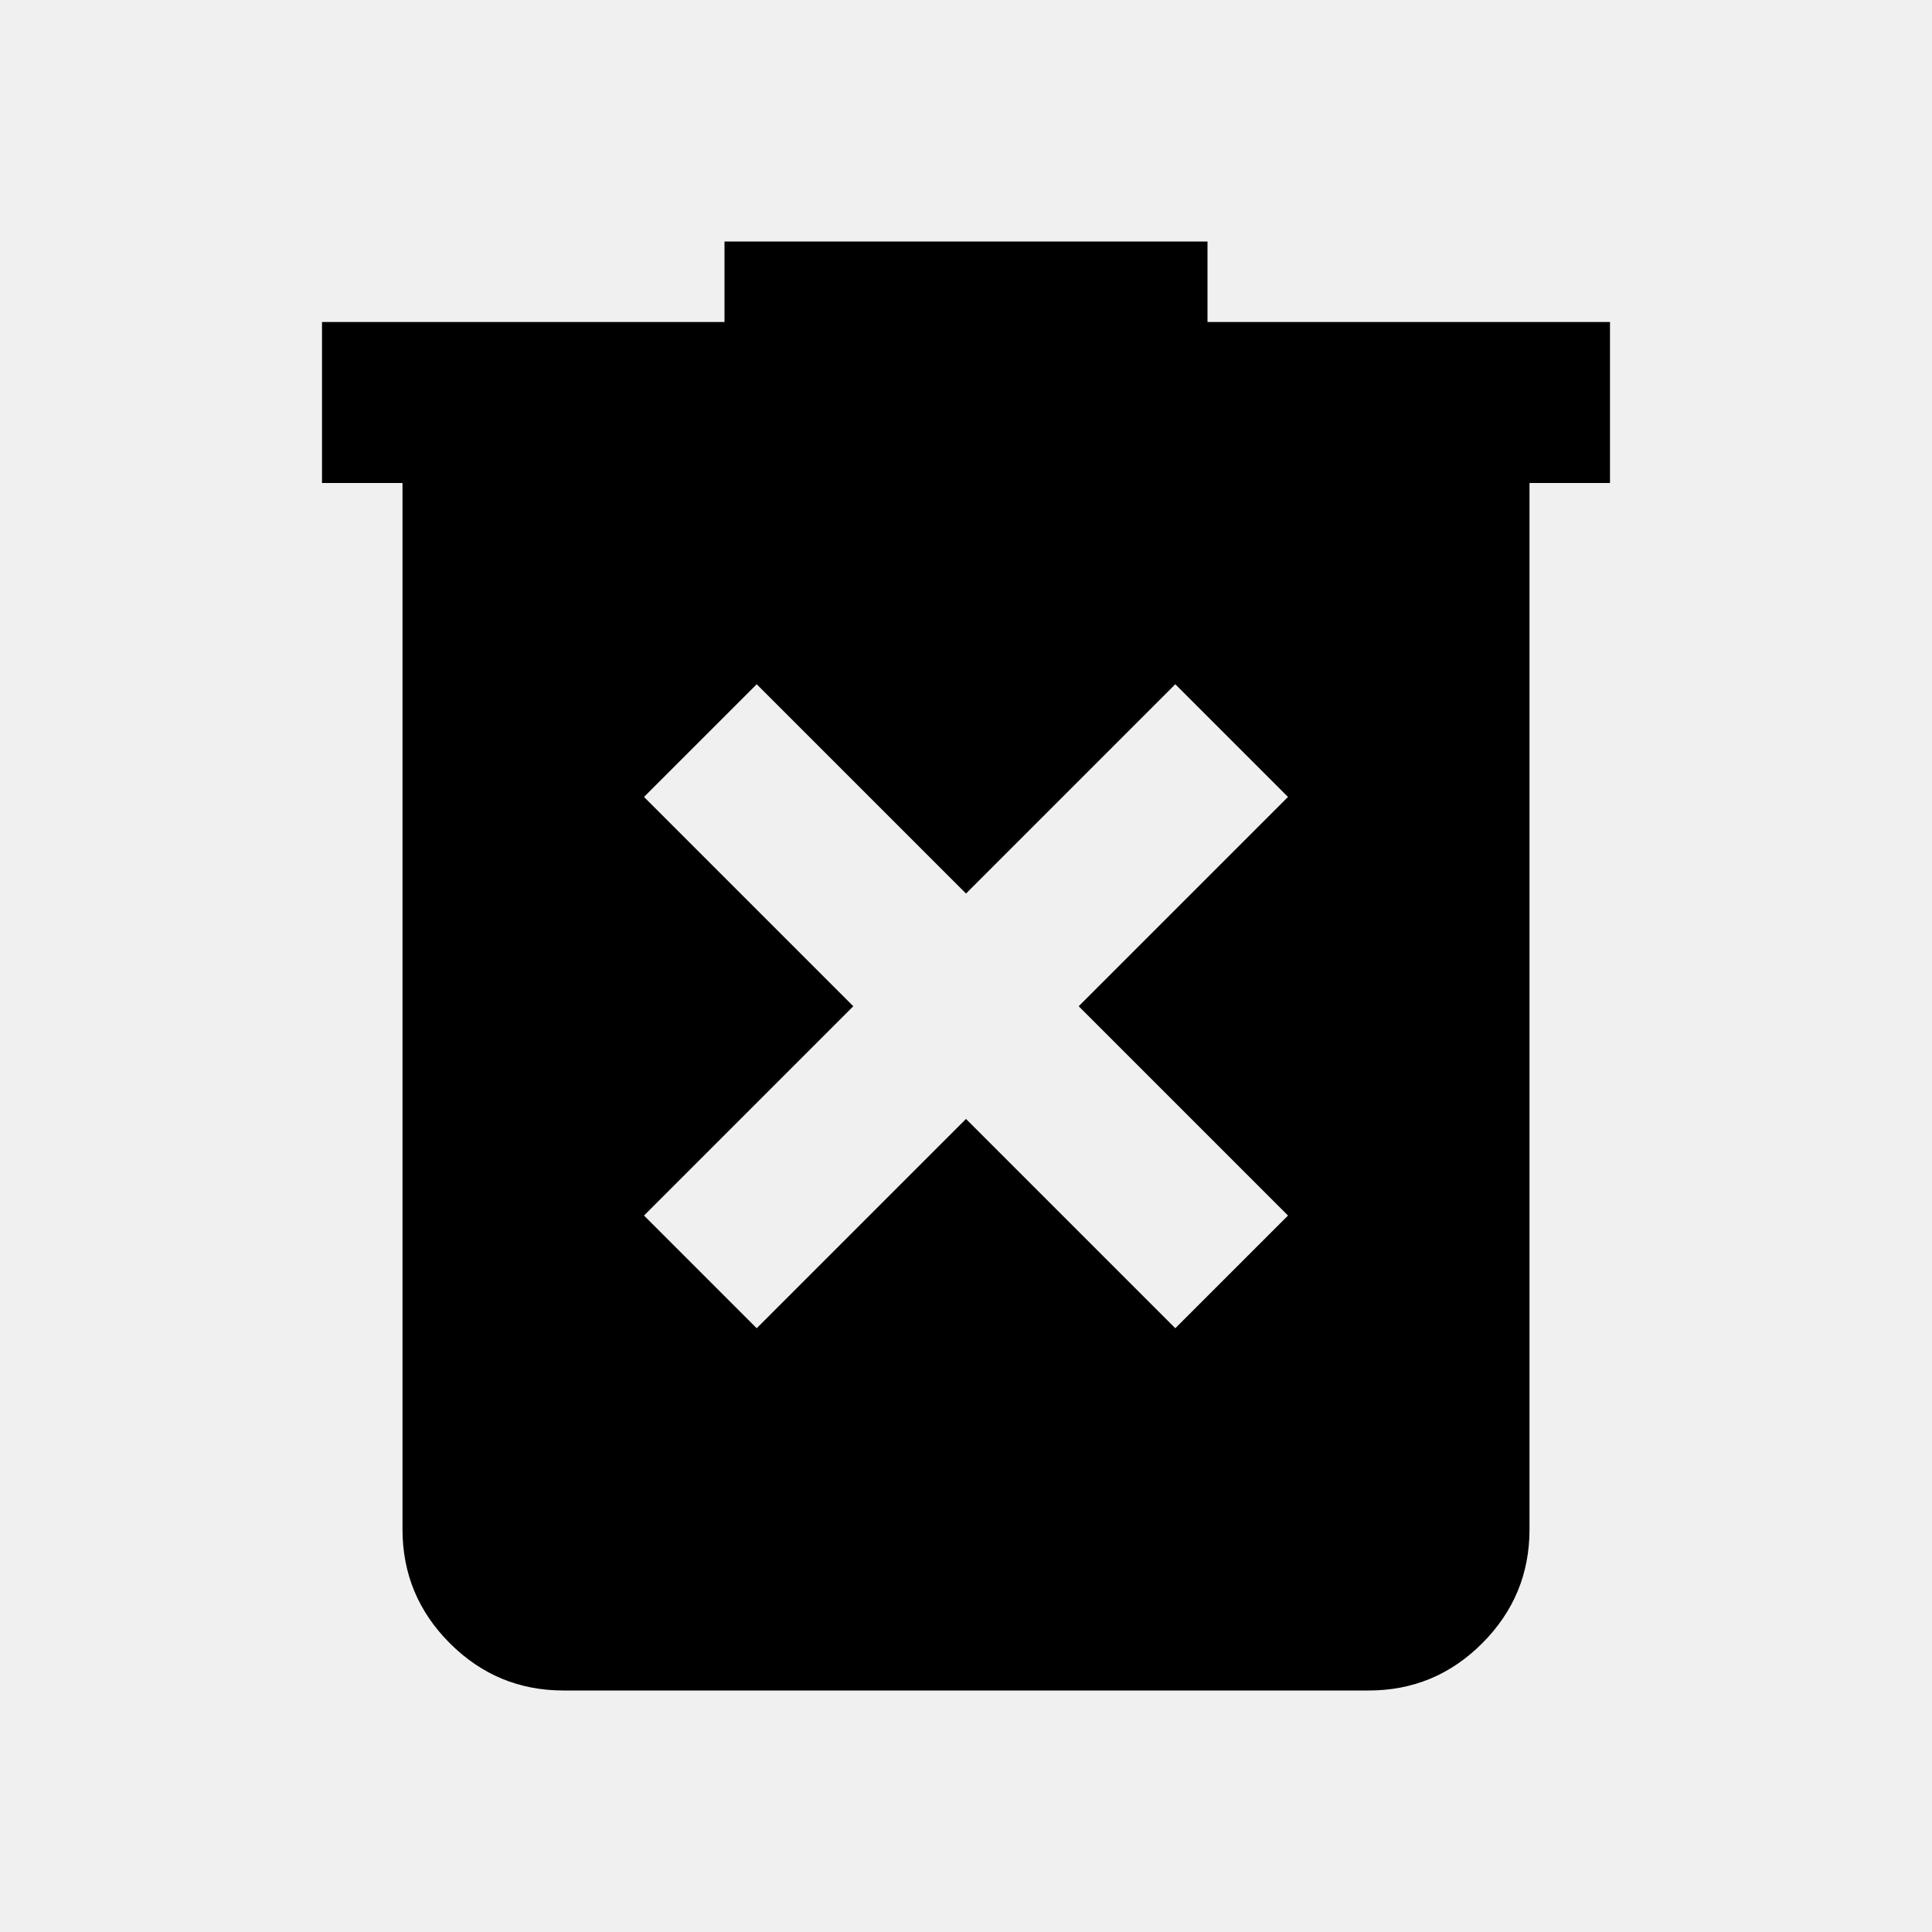
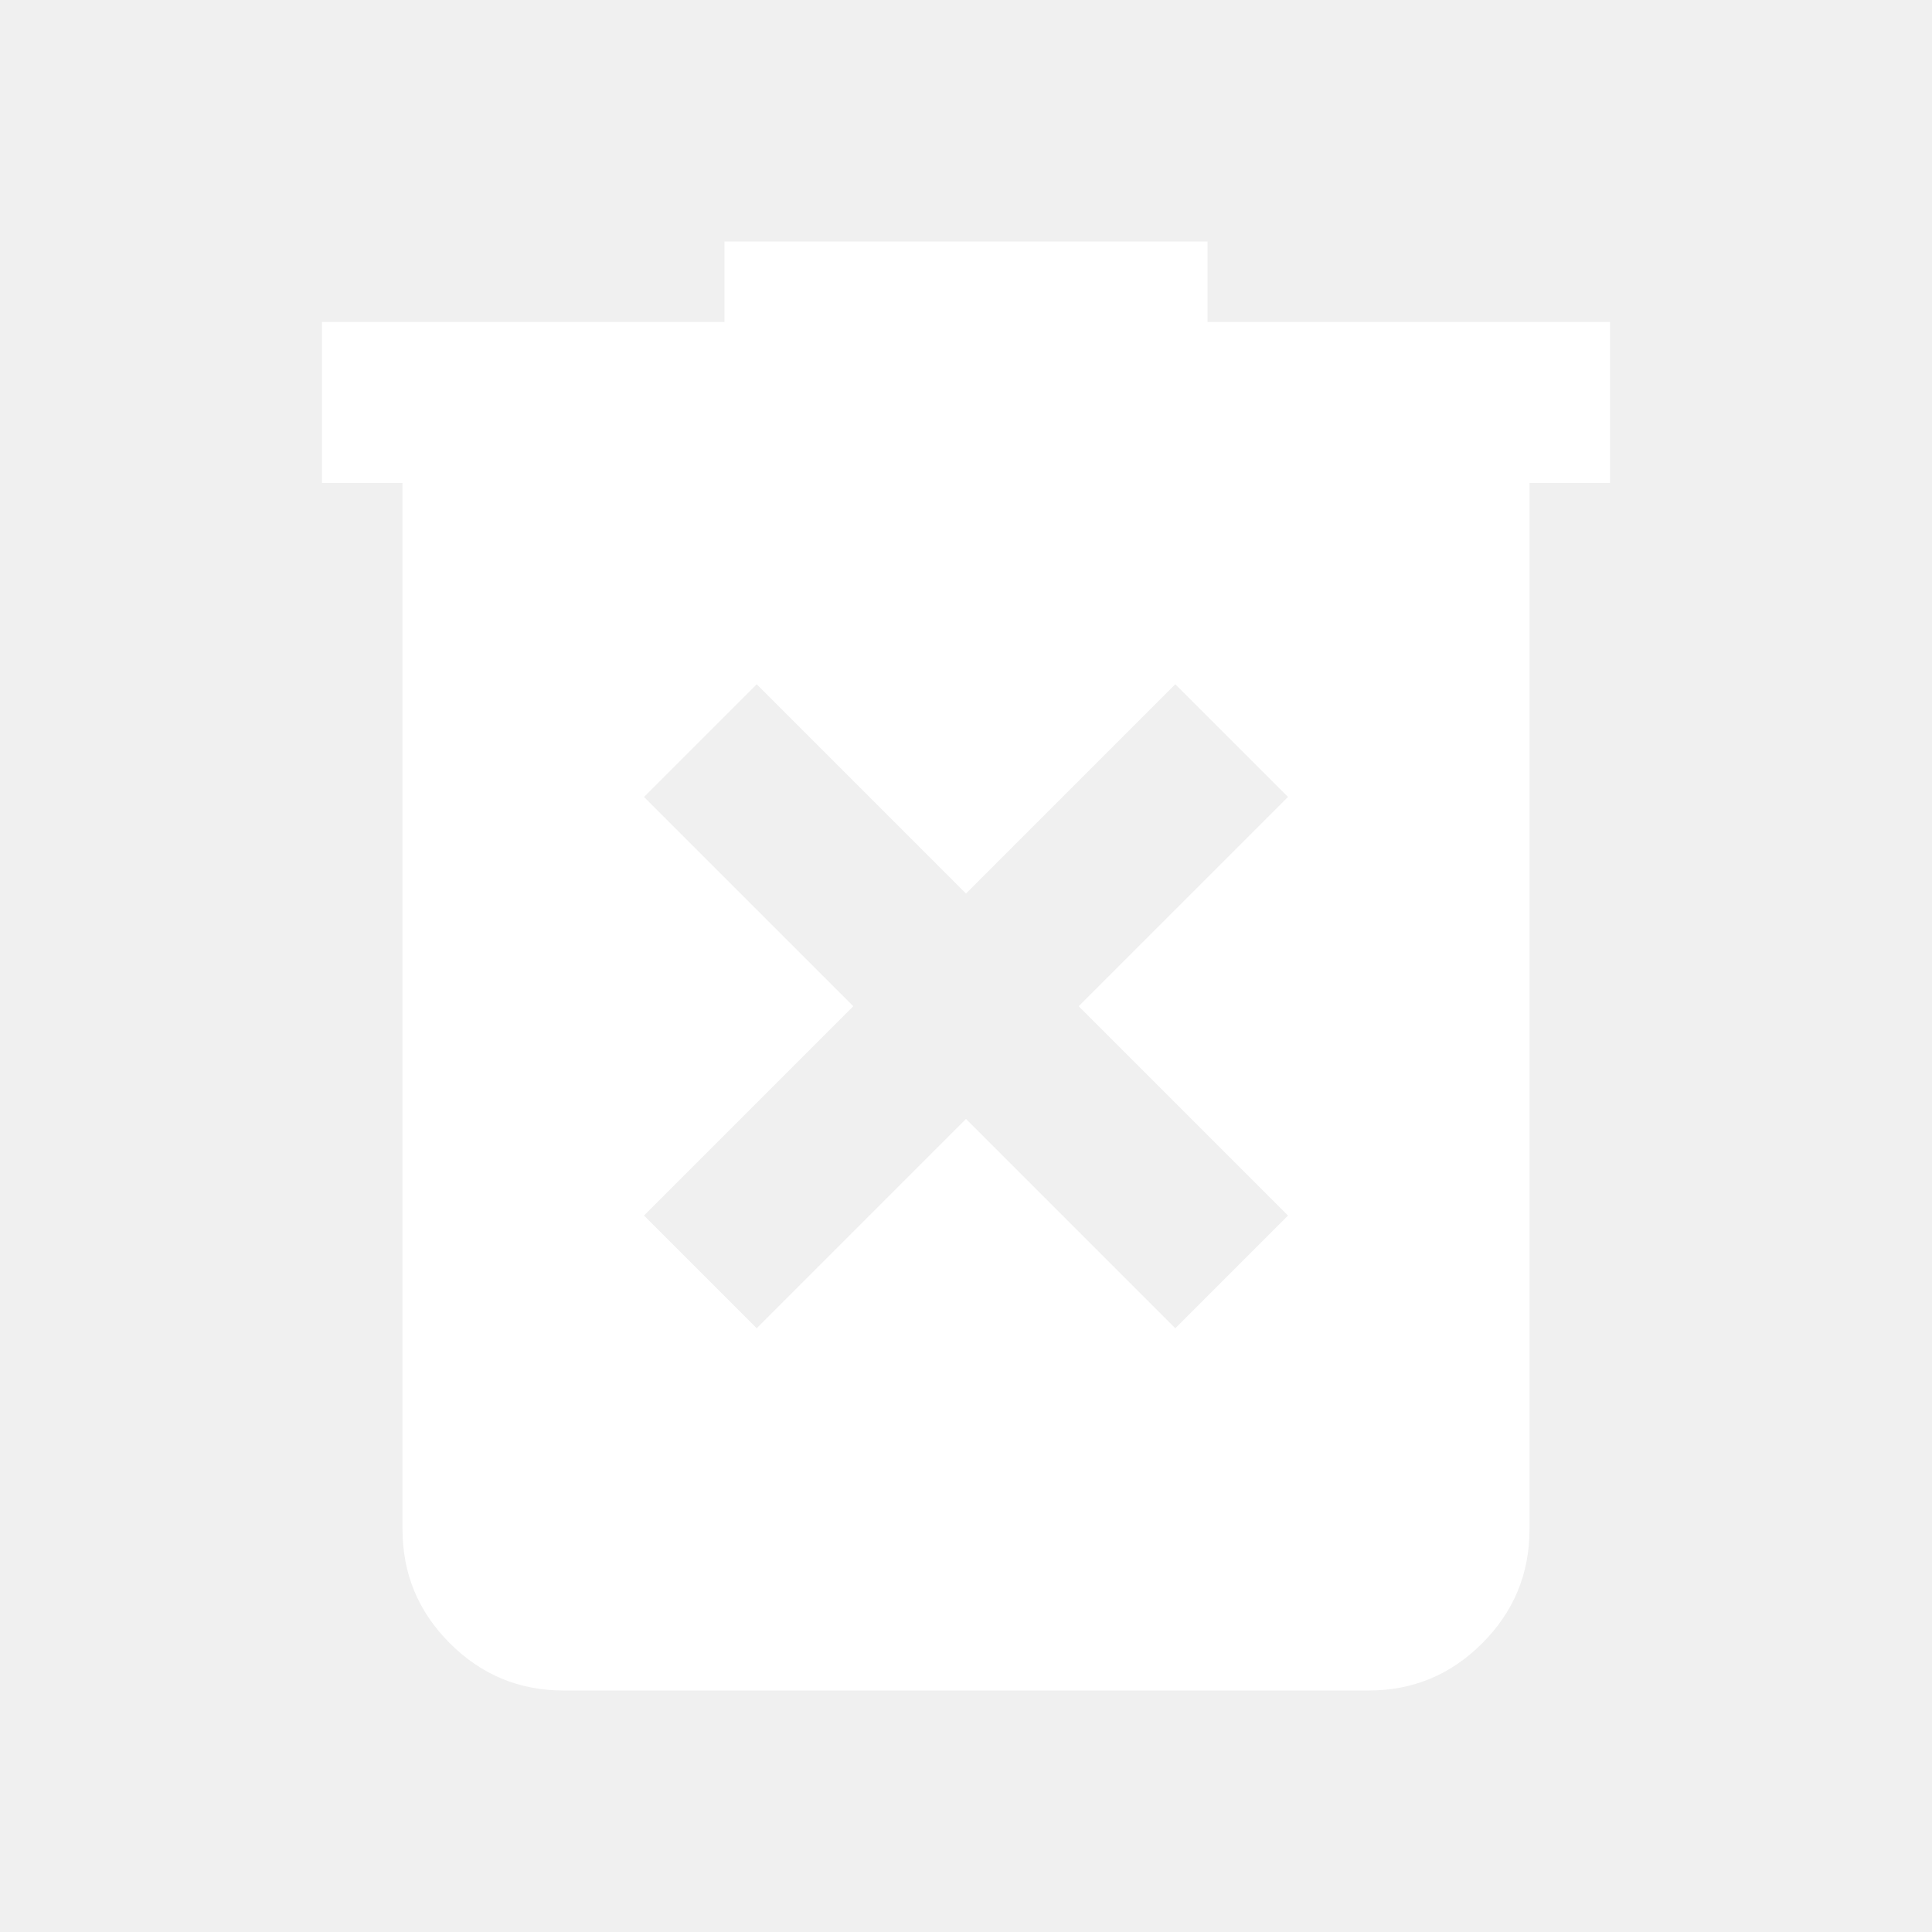
<svg xmlns="http://www.w3.org/2000/svg" width="128" height="128" viewBox="0 0 24 24">
-   <path fill="#000000" d="m9.4 16.5l2.6-2.6l2.6 2.6l1.4-1.4l-2.6-2.6L16 9.9l-1.4-1.4l-2.6 2.6l-2.6-2.6L8 9.9l2.6 2.6L8 15.1zM7 21q-.825 0-1.412-.587T5 19V6H4V4h5V3h6v1h5v2h-1v13q0 .825-.587 1.413T17 21z" />
+   <path fill="#FFF" d="m9.4 16.5l2.6-2.6l2.6 2.6l1.4-1.4l-2.6-2.6L16 9.9l-1.4-1.4l-2.6 2.6l-2.6-2.6L8 9.9l2.6 2.6L8 15.1zM7 21q-.825 0-1.412-.587T5 19V6H4V4h5V3h6v1h5v2h-1v13q0 .825-.587 1.413T17 21z" />
</svg>
